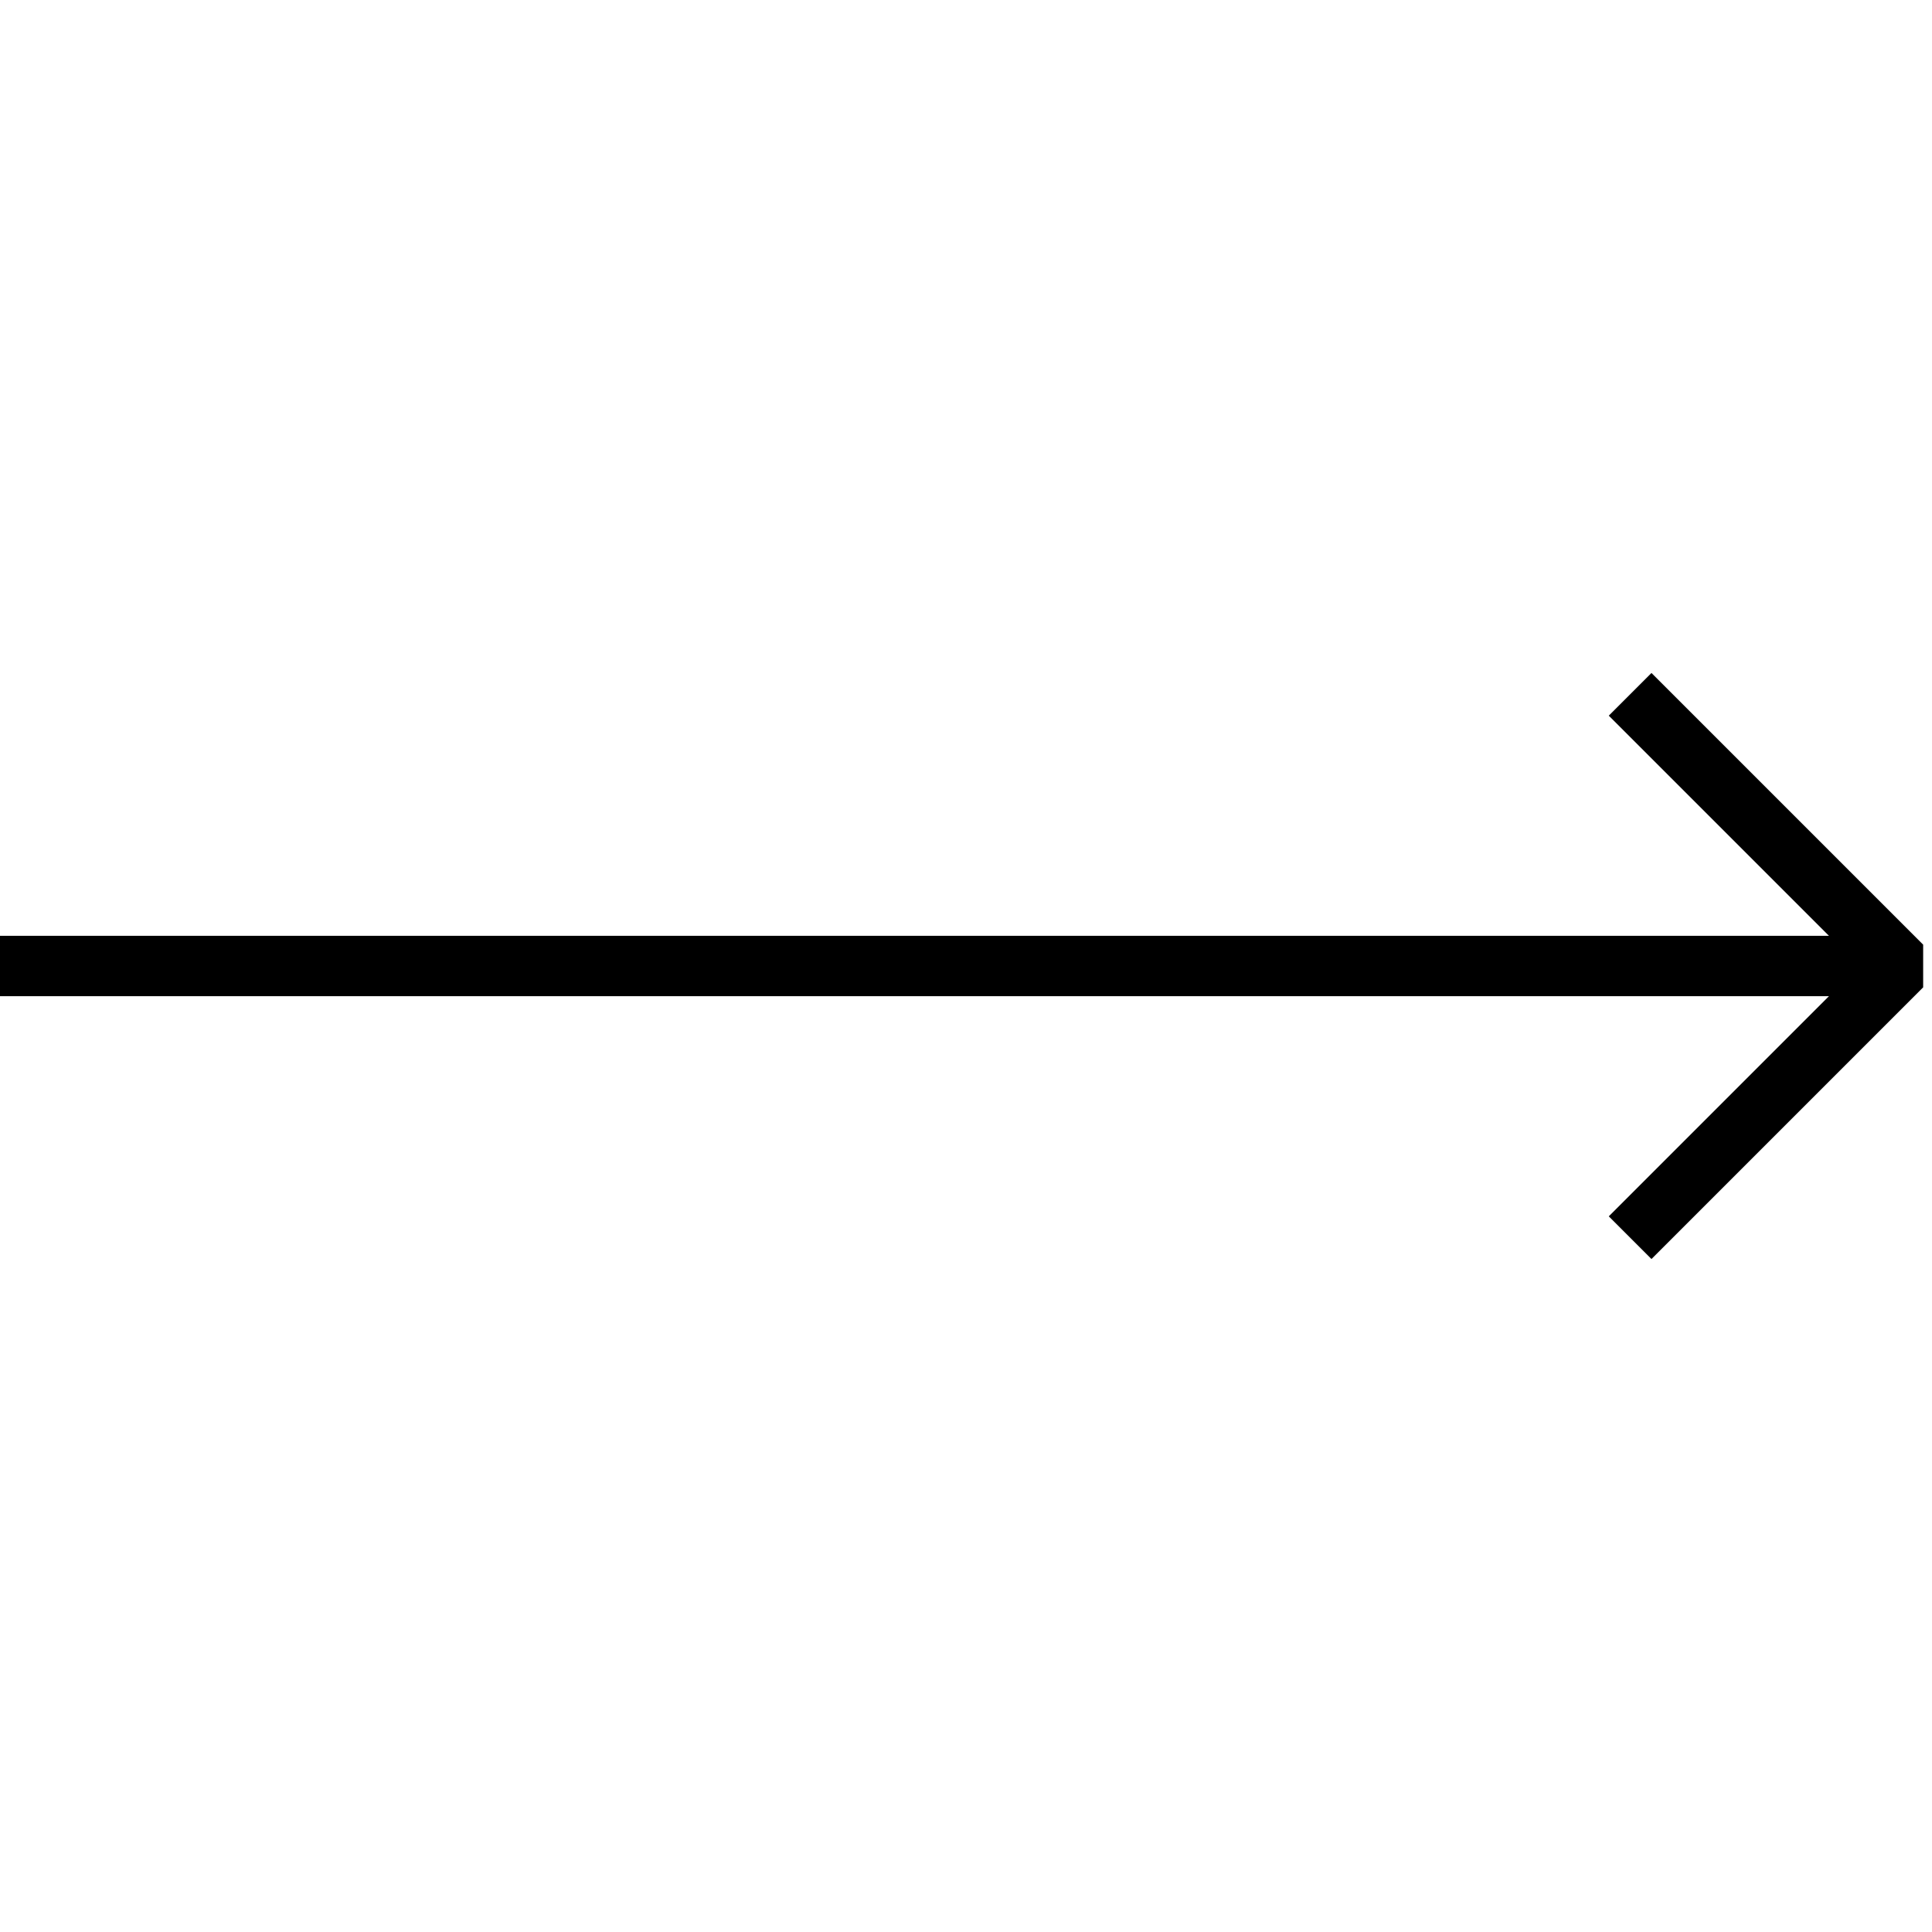
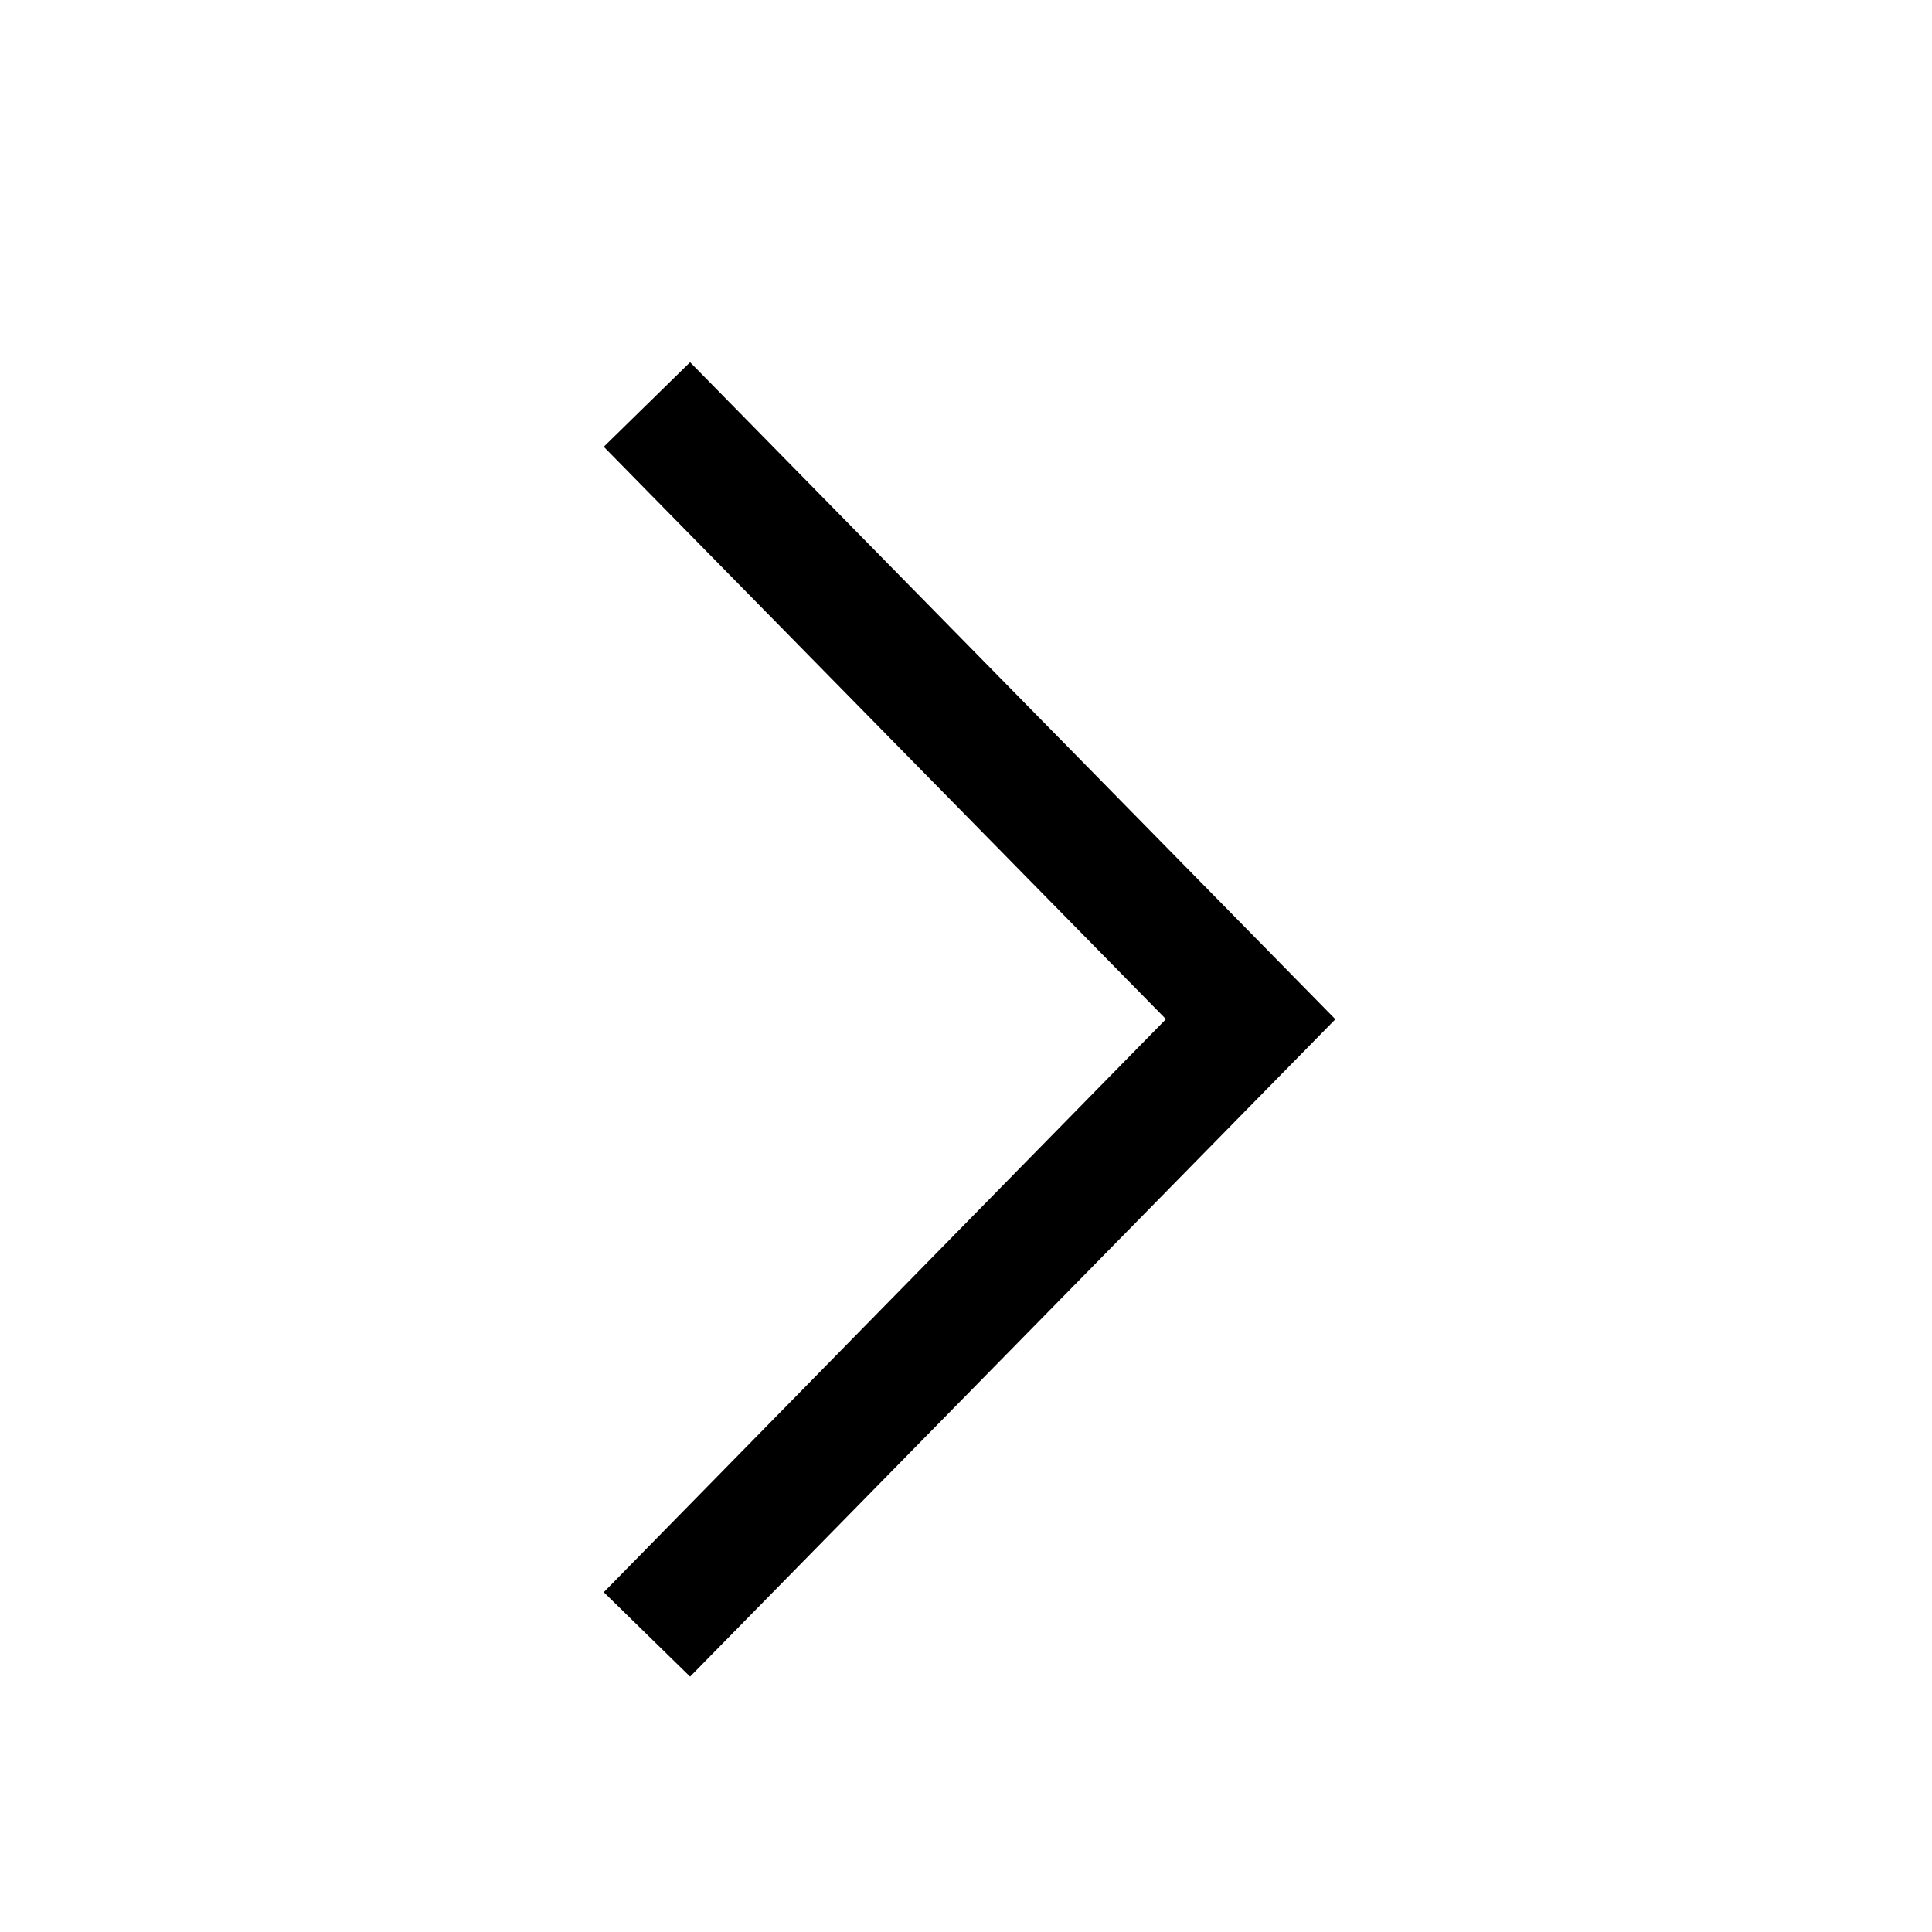
- <svg xmlns="http://www.w3.org/2000/svg" version="1.1" id="Layer_1" x="0px" y="0px" width="64px" height="64px" viewBox="0 0 64 64" enable-background="new 0 0 64 64" xml:space="preserve">
-   <g>
-     <line fill="none" stroke="#000000" stroke-width="2" stroke-miterlimit="10" x1="0" y1="32" x2="63" y2="32" />
-   </g>
-   <polyline fill="none" stroke="#000000" stroke-width="2" stroke-linejoin="bevel" stroke-miterlimit="10" points="54,41 63,32   54,23 " />
+ <svg xmlns="http://www.w3.org/2000/svg" width="16" height="16">
+   <path d="M5.715 3 5 3.7 9.656 8.44 5 13.186l.715.699 5.344-5.444L5.715 3z" color="#000" font-family="sans-serif" font-weight="400" overflow="visible" style="line-height:normal;text-indent:0;text-align:start;text-decoration-line:none;text-decoration-style:solid;text-decoration-color:#000;text-transform:none;block-progression:tb;white-space:normal;isolation:auto;mix-blend-mode:normal;solid-color:#000;solid-opacity:1" />
</svg>
